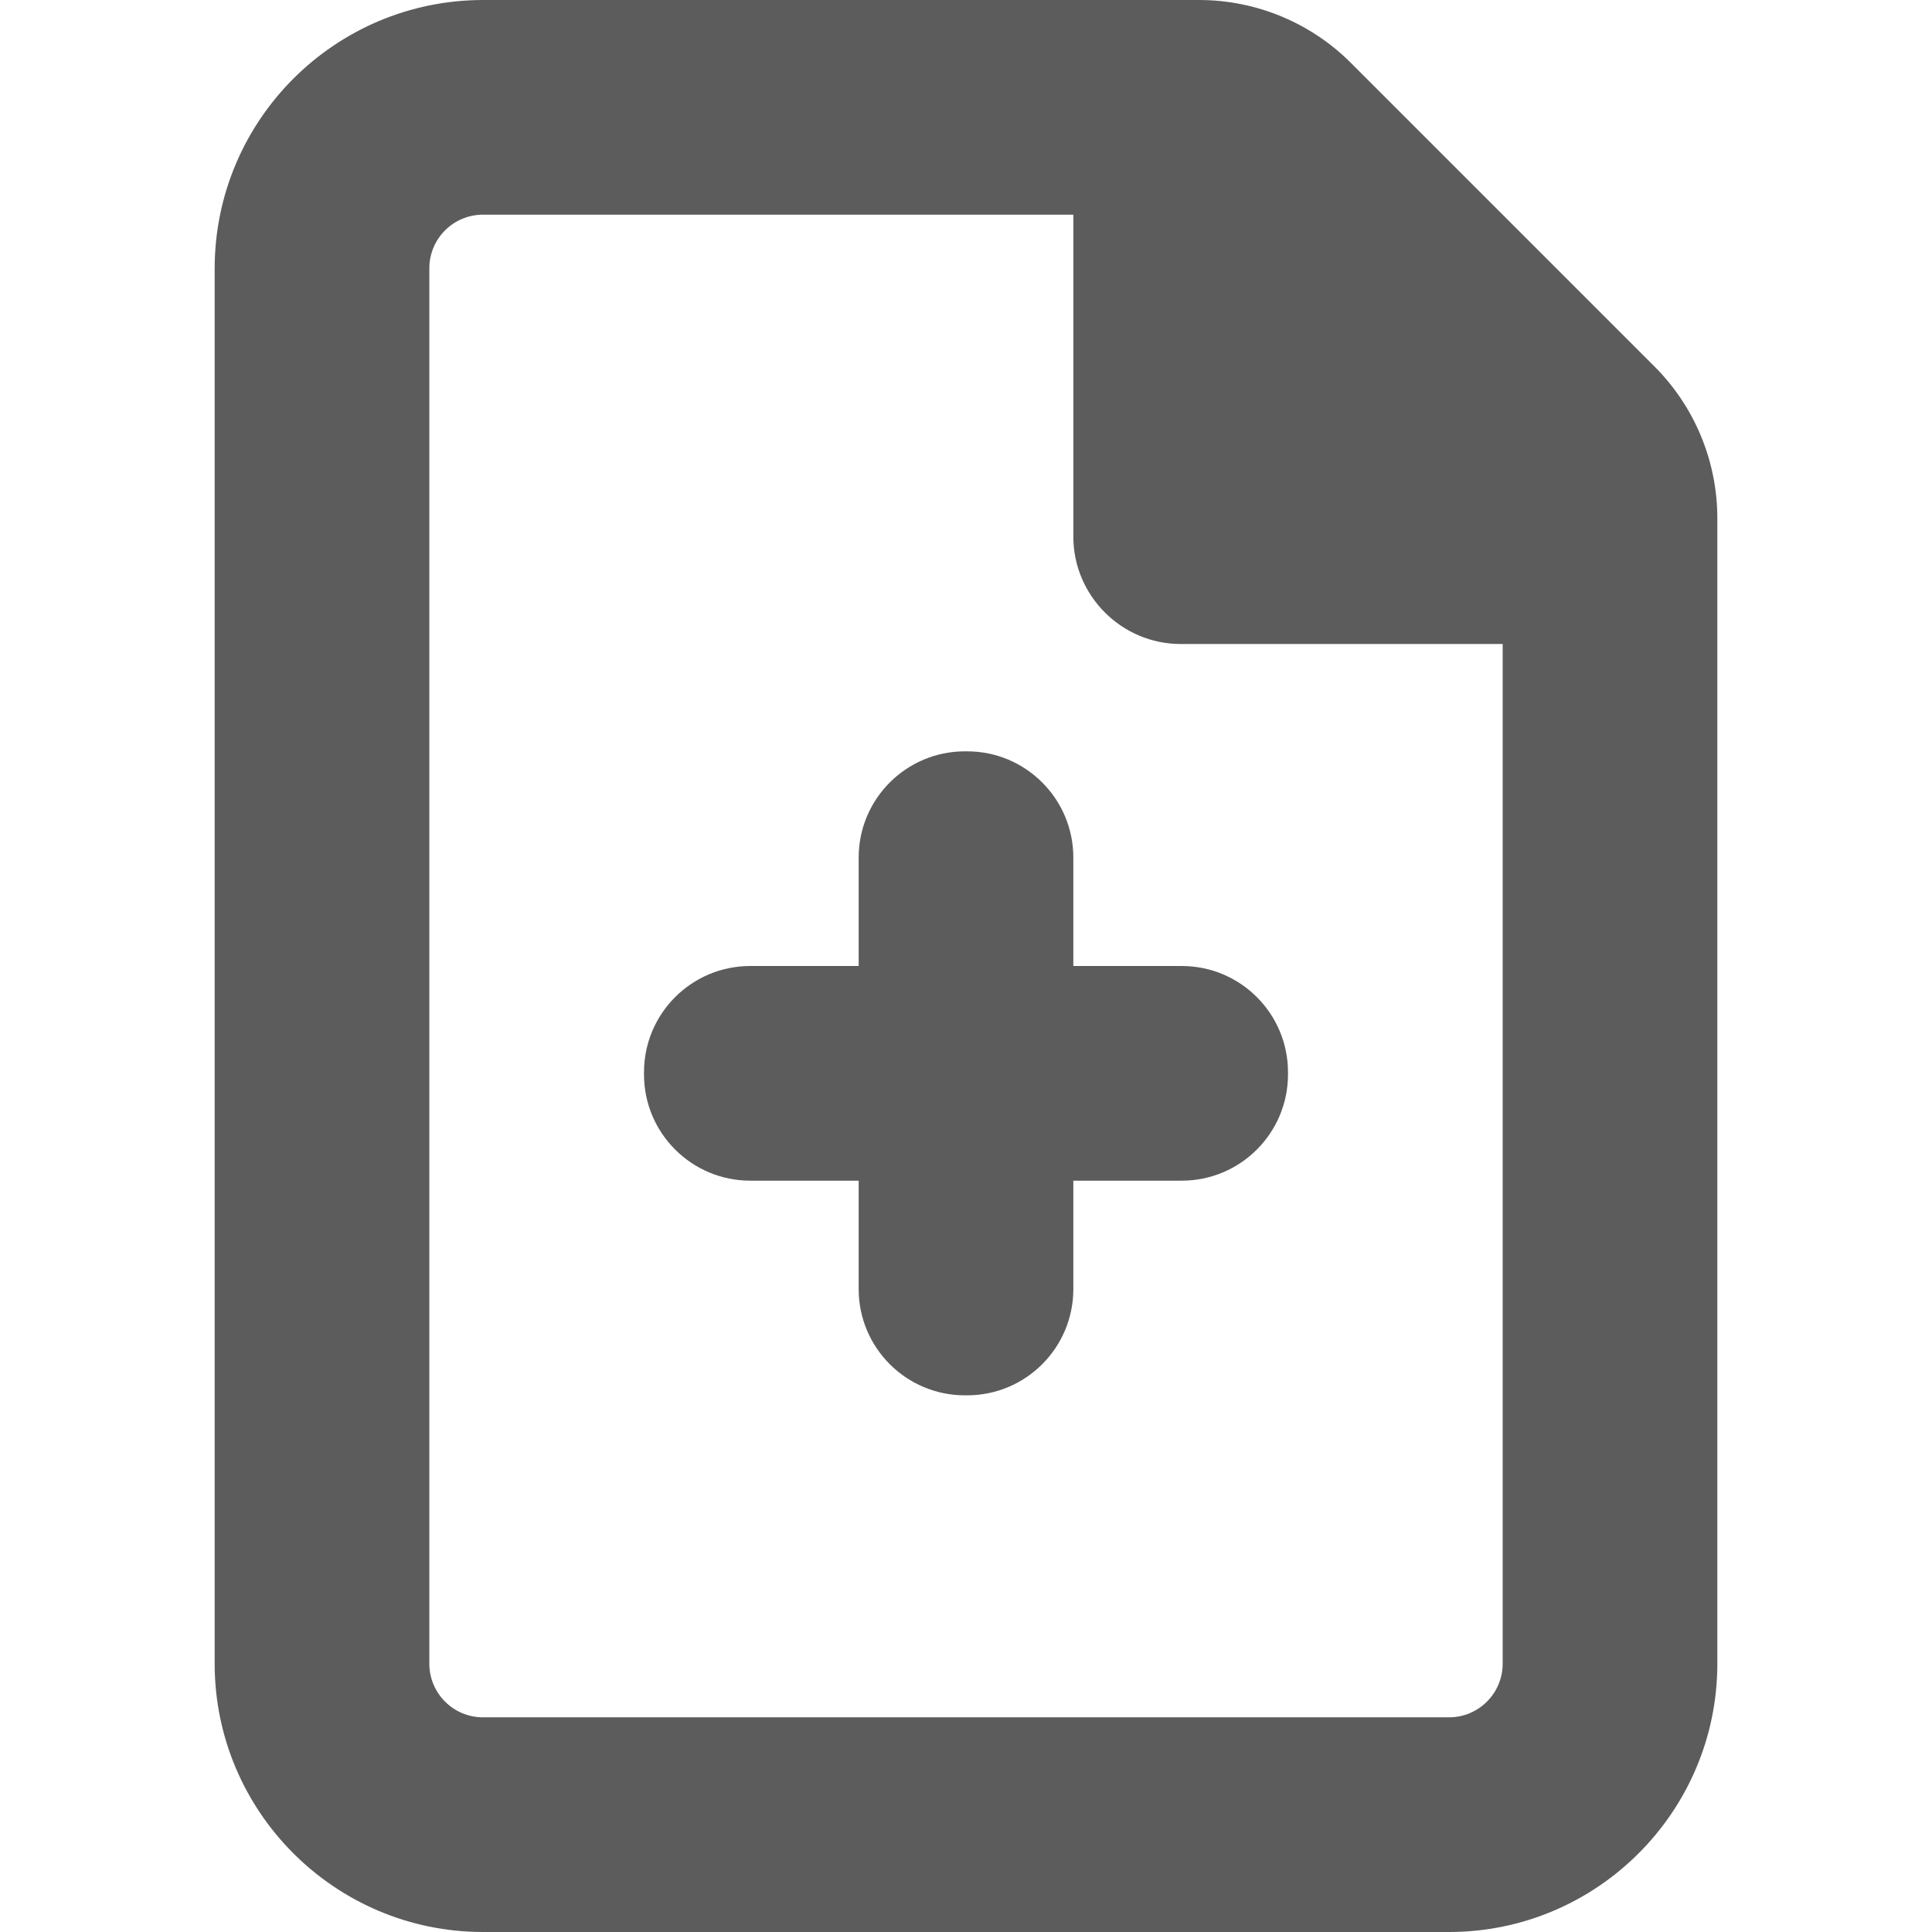
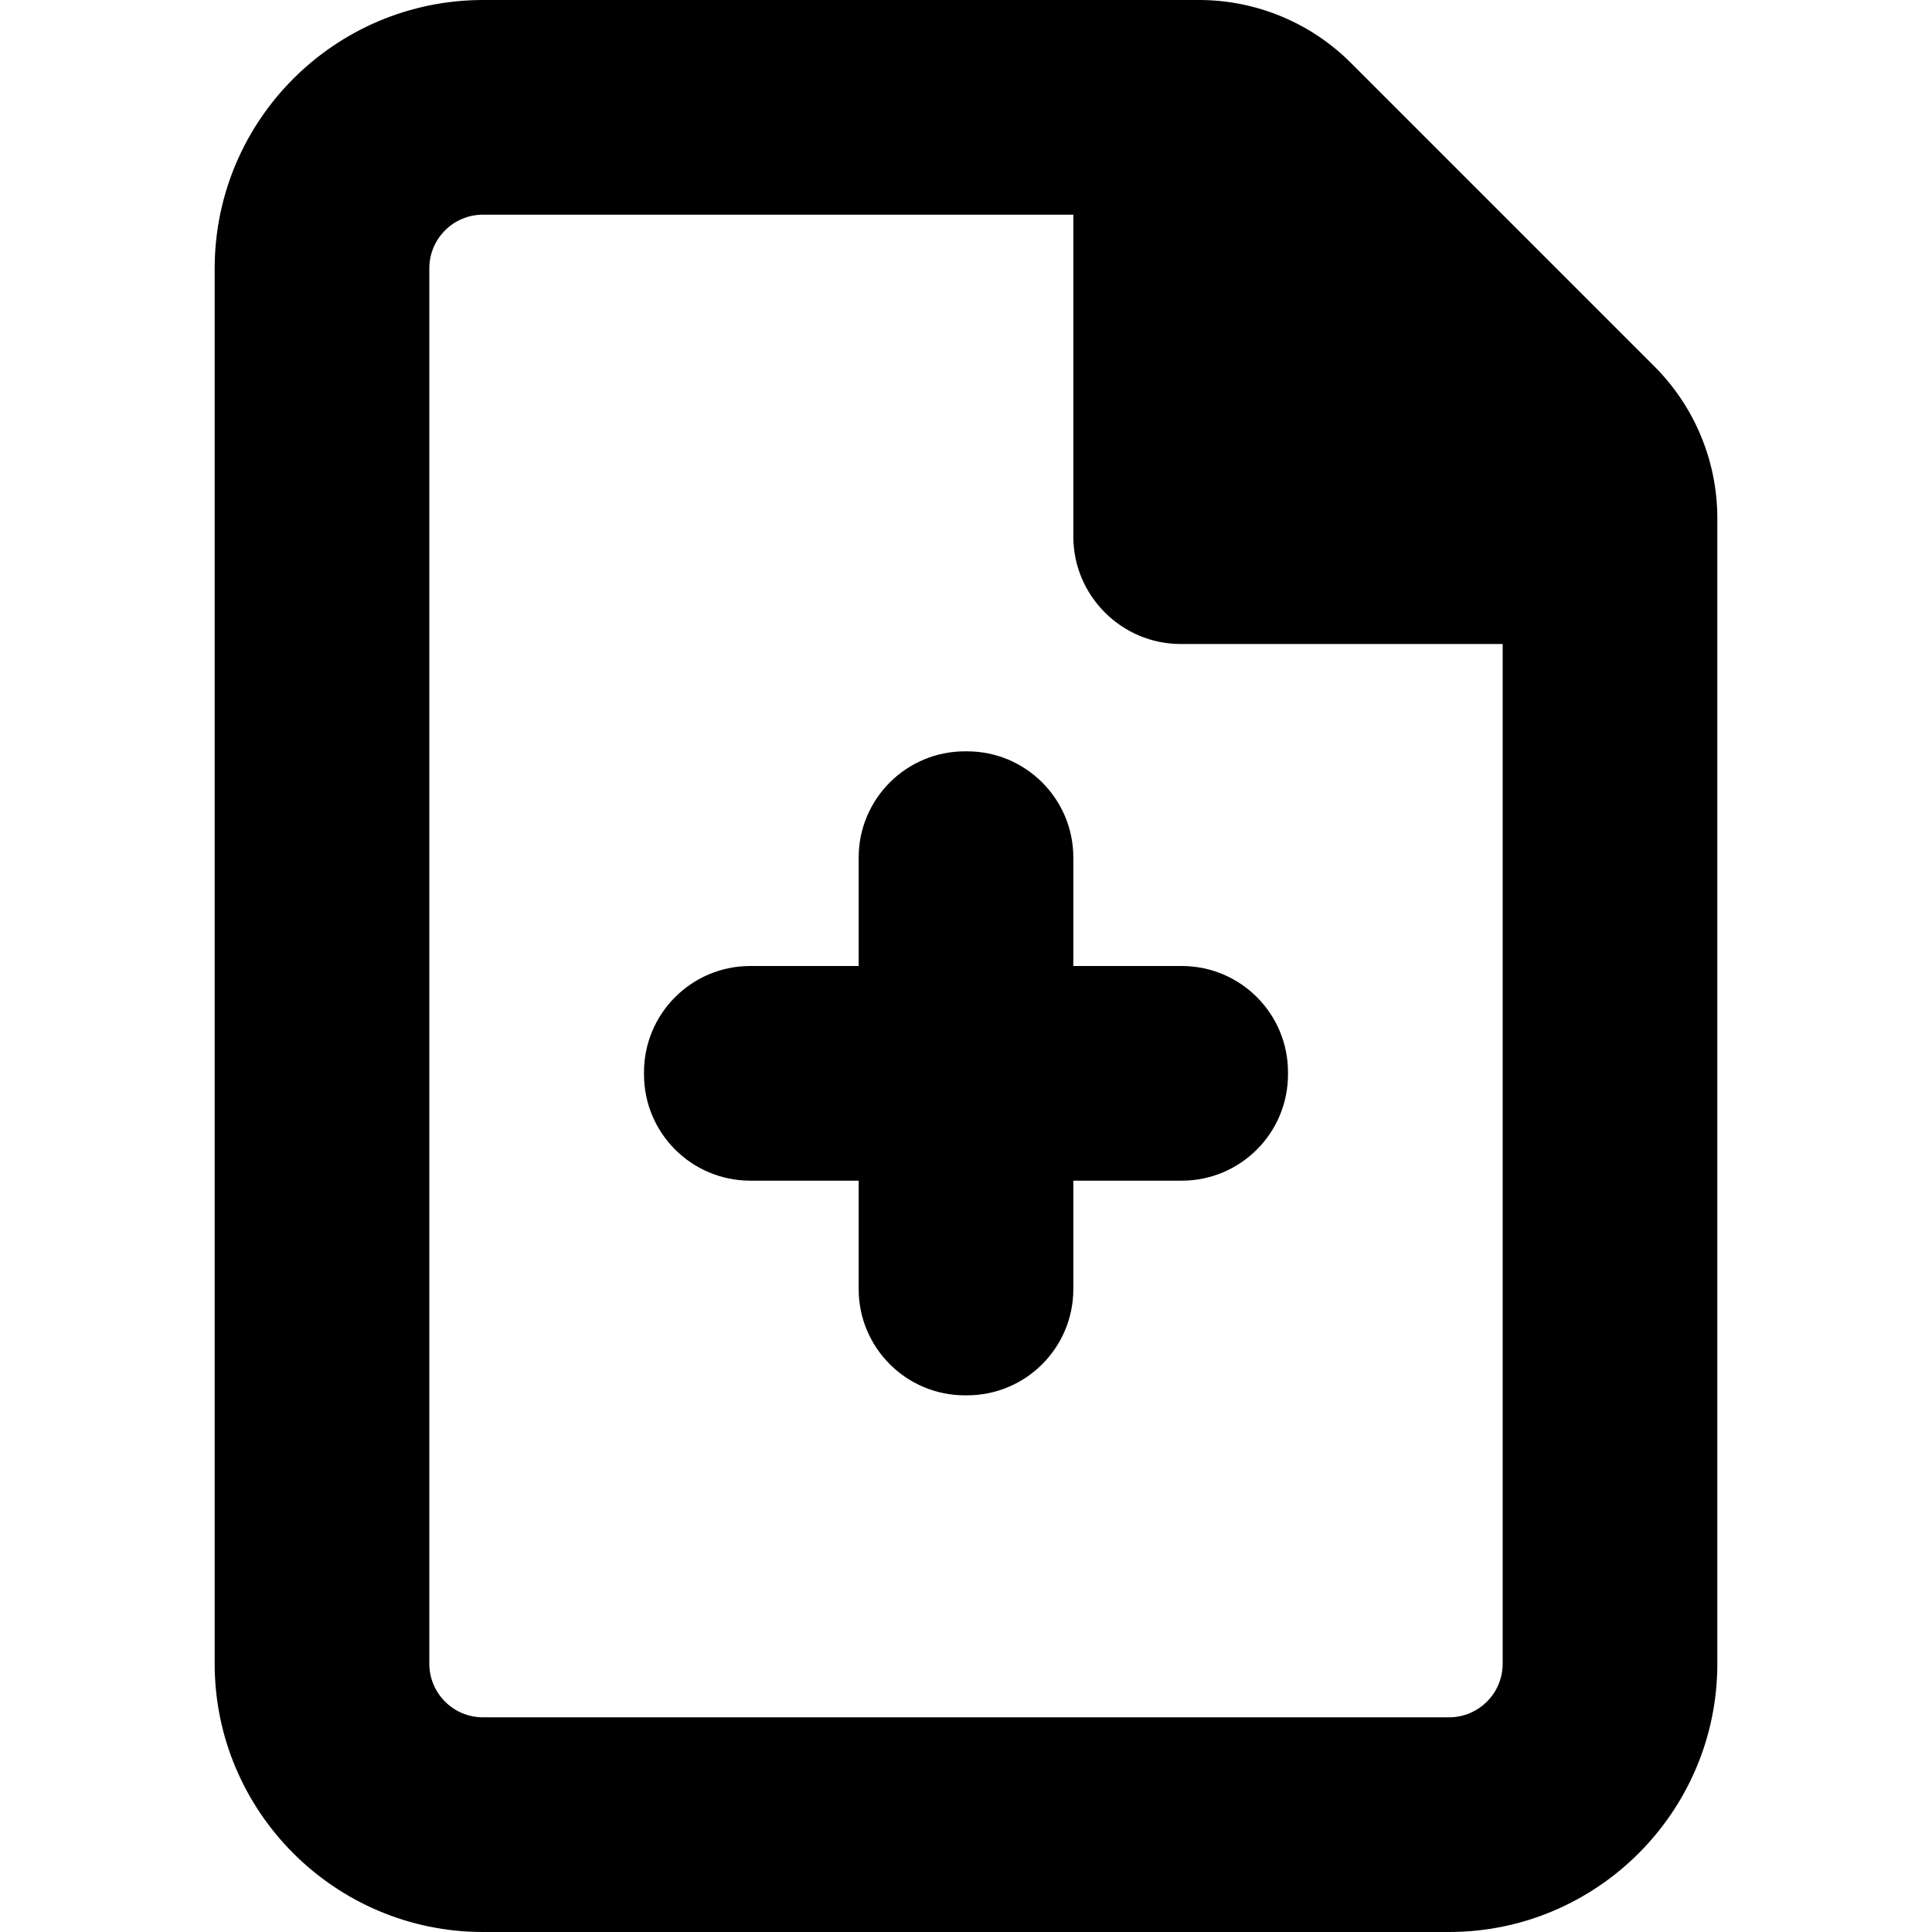
<svg xmlns="http://www.w3.org/2000/svg" width="18" height="18" viewBox="0 0 18 18">
-   <path d="M15.414 3.414L12.586.586A2.001 2.001 0 0 0 11.171 0H4.5A2.503 2.503 0 0 0 2 2.5v13C2 16.879 3.122 18 4.5 18h9c1.378 0 2.5-1.121 2.5-2.5V4.828a2 2 0 0 0-.586-1.414zM14 15.5a.5.5 0 0 1-.5.5h-9a.5.5 0 0 1-.5-.5v-13a.5.5 0 0 1 .5-.5H10v3c0 .55.45 1 1 1h3v9.5zM8 9V7.99A.99.99 0 0 1 8.99 7h.02a.99.99 0 0 1 .99.99V9h1.01a.99.99 0 0 1 .99.99v.02a.99.99 0 0 1-.99.99H10v1.01a.99.99 0 0 1-.99.99h-.02a.99.99 0 0 1-.99-.99V11H6.99a.99.99 0 0 1-.99-.99v-.02A.99.99 0 0 1 6.99 9H8z" fill="#5C5C5C" />
+   <path d="M15.414 3.414L12.586.586A2.001 2.001 0 0 0 11.171 0H4.5A2.503 2.503 0 0 0 2 2.5v13C2 16.879 3.122 18 4.5 18h9c1.378 0 2.5-1.121 2.5-2.5V4.828a2 2 0 0 0-.586-1.414zM14 15.5a.5.5 0 0 1-.5.5h-9a.5.5 0 0 1-.5-.5v-13a.5.5 0 0 1 .5-.5H10v3c0 .55.45 1 1 1h3v9.5zM8 9V7.99A.99.99 0 0 1 8.99 7h.02a.99.99 0 0 1 .99.99V9h1.01a.99.99 0 0 1 .99.99v.02a.99.99 0 0 1-.99.99H10v1.01a.99.99 0 0 1-.99.99h-.02a.99.99 0 0 1-.99-.99V11H6.99a.99.99 0 0 1-.99-.99v-.02A.99.99 0 0 1 6.99 9H8z" />
</svg>
